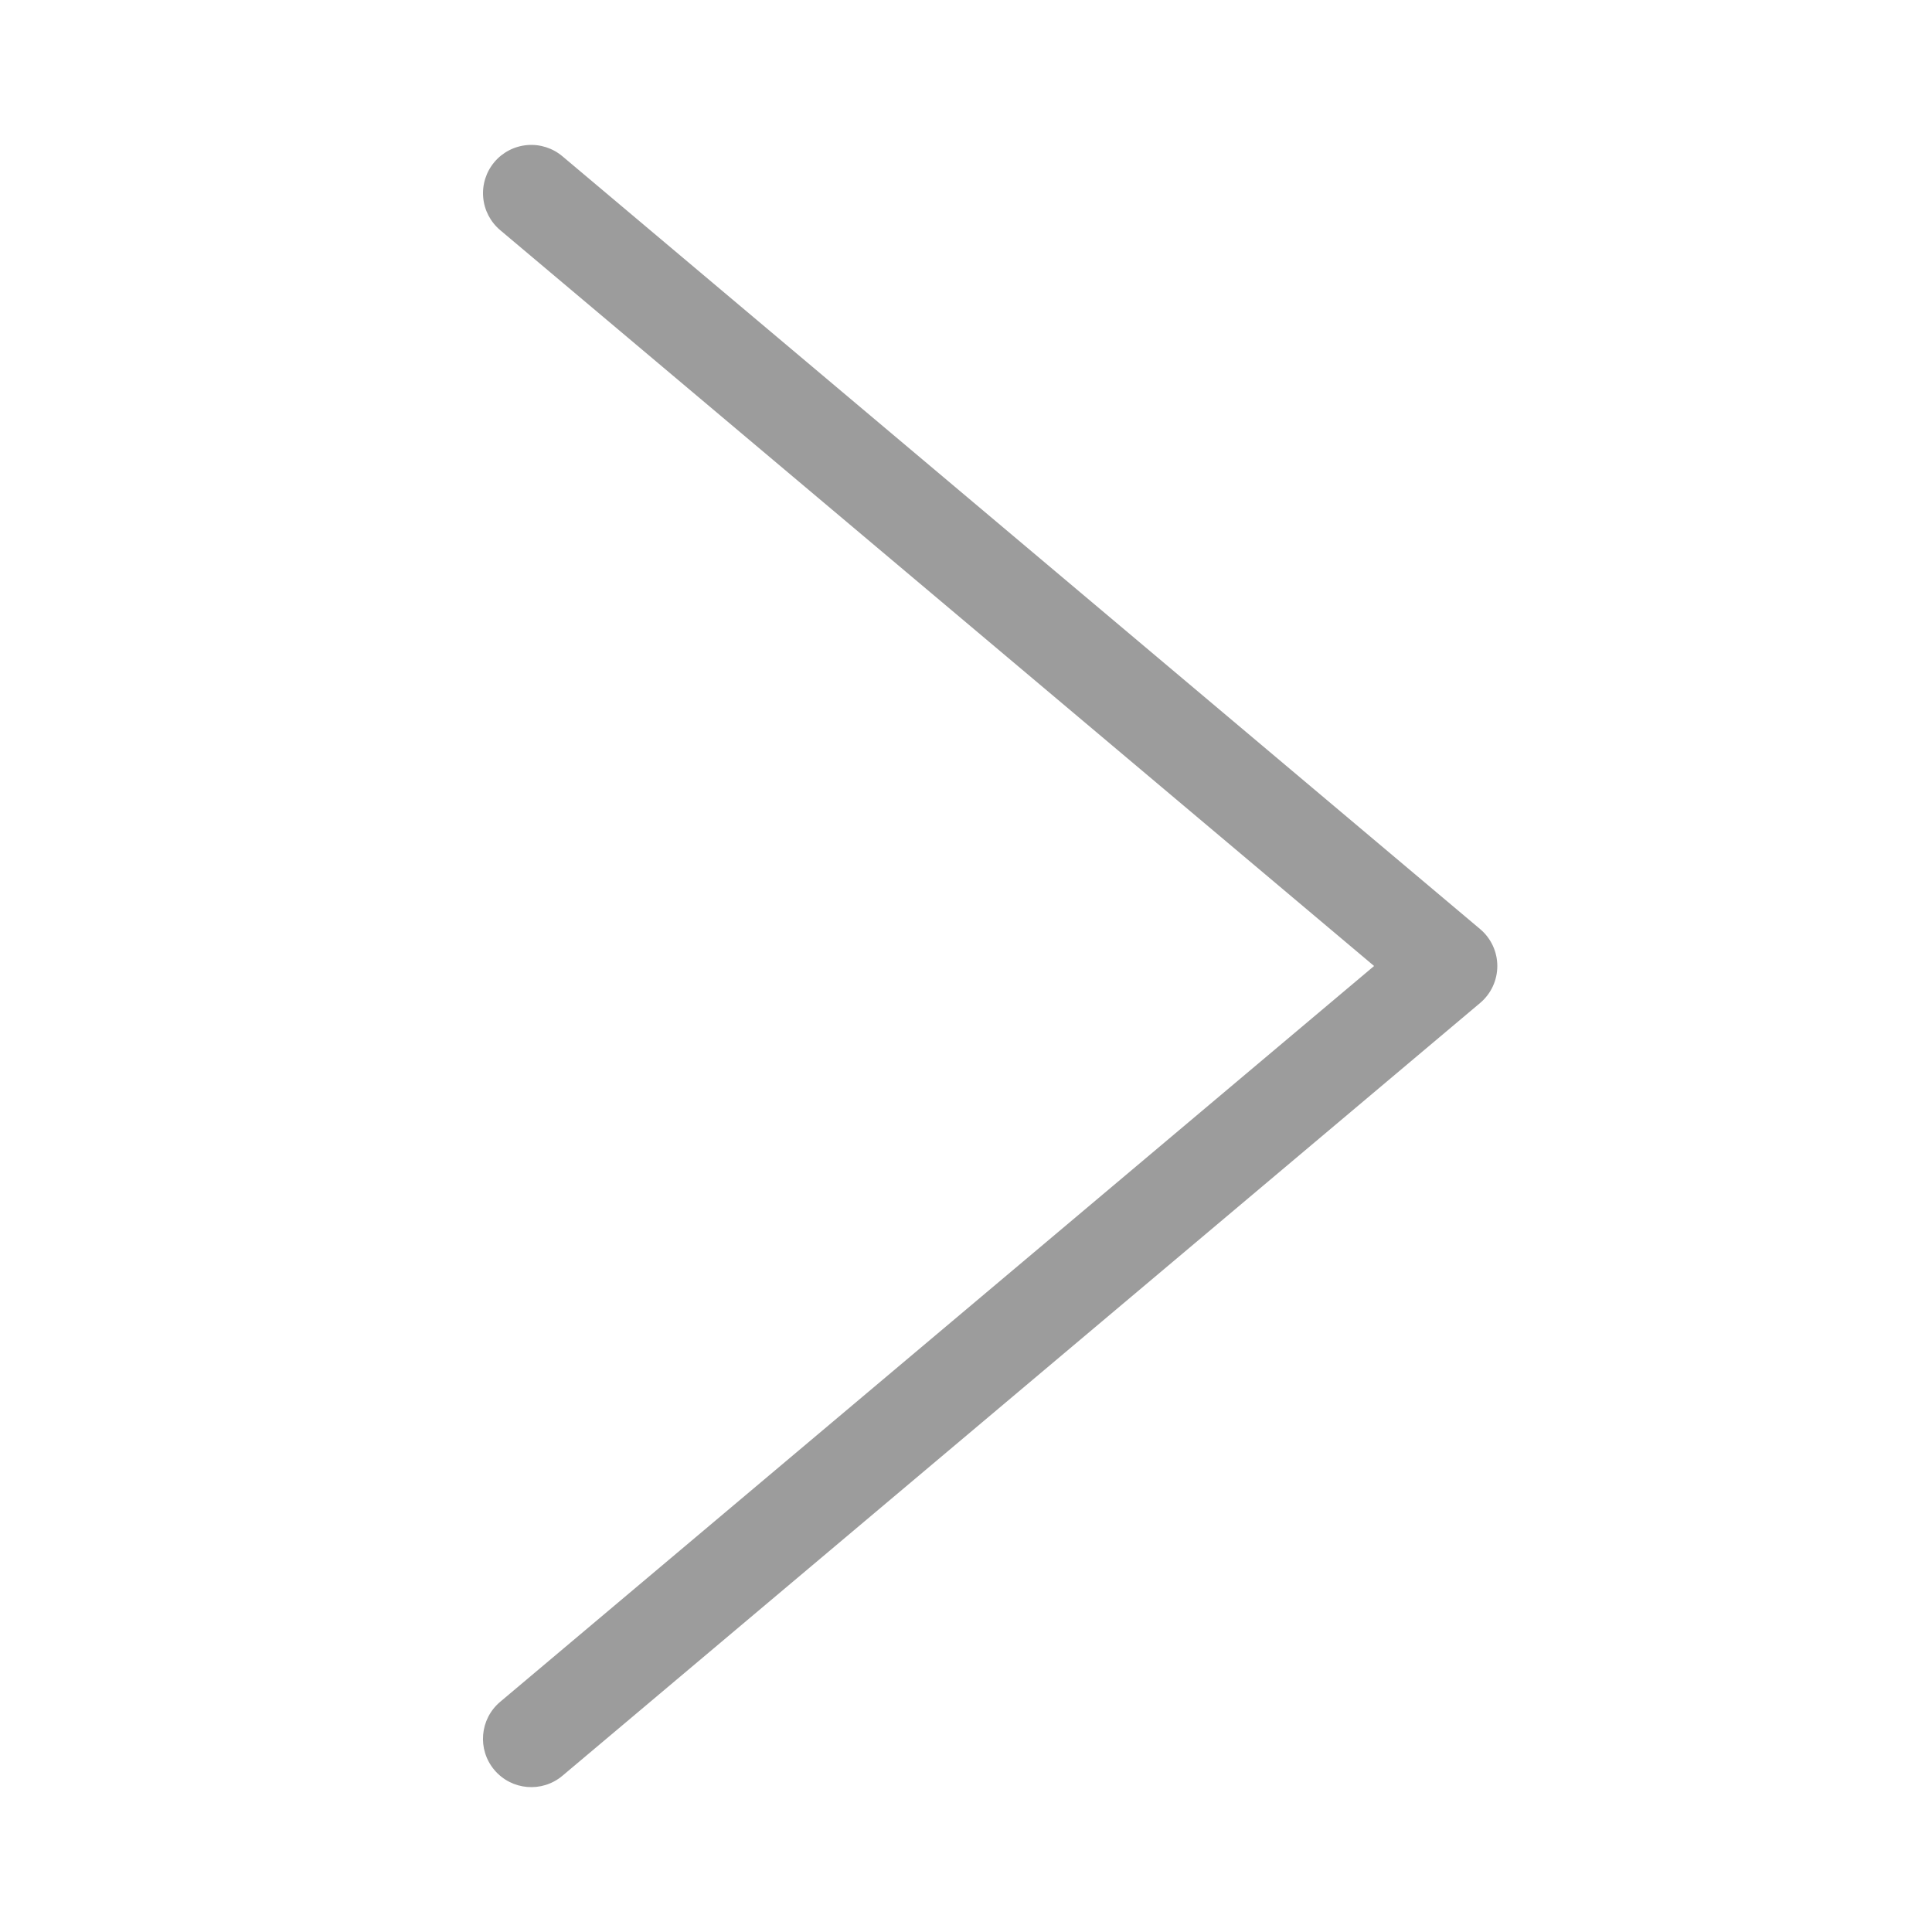
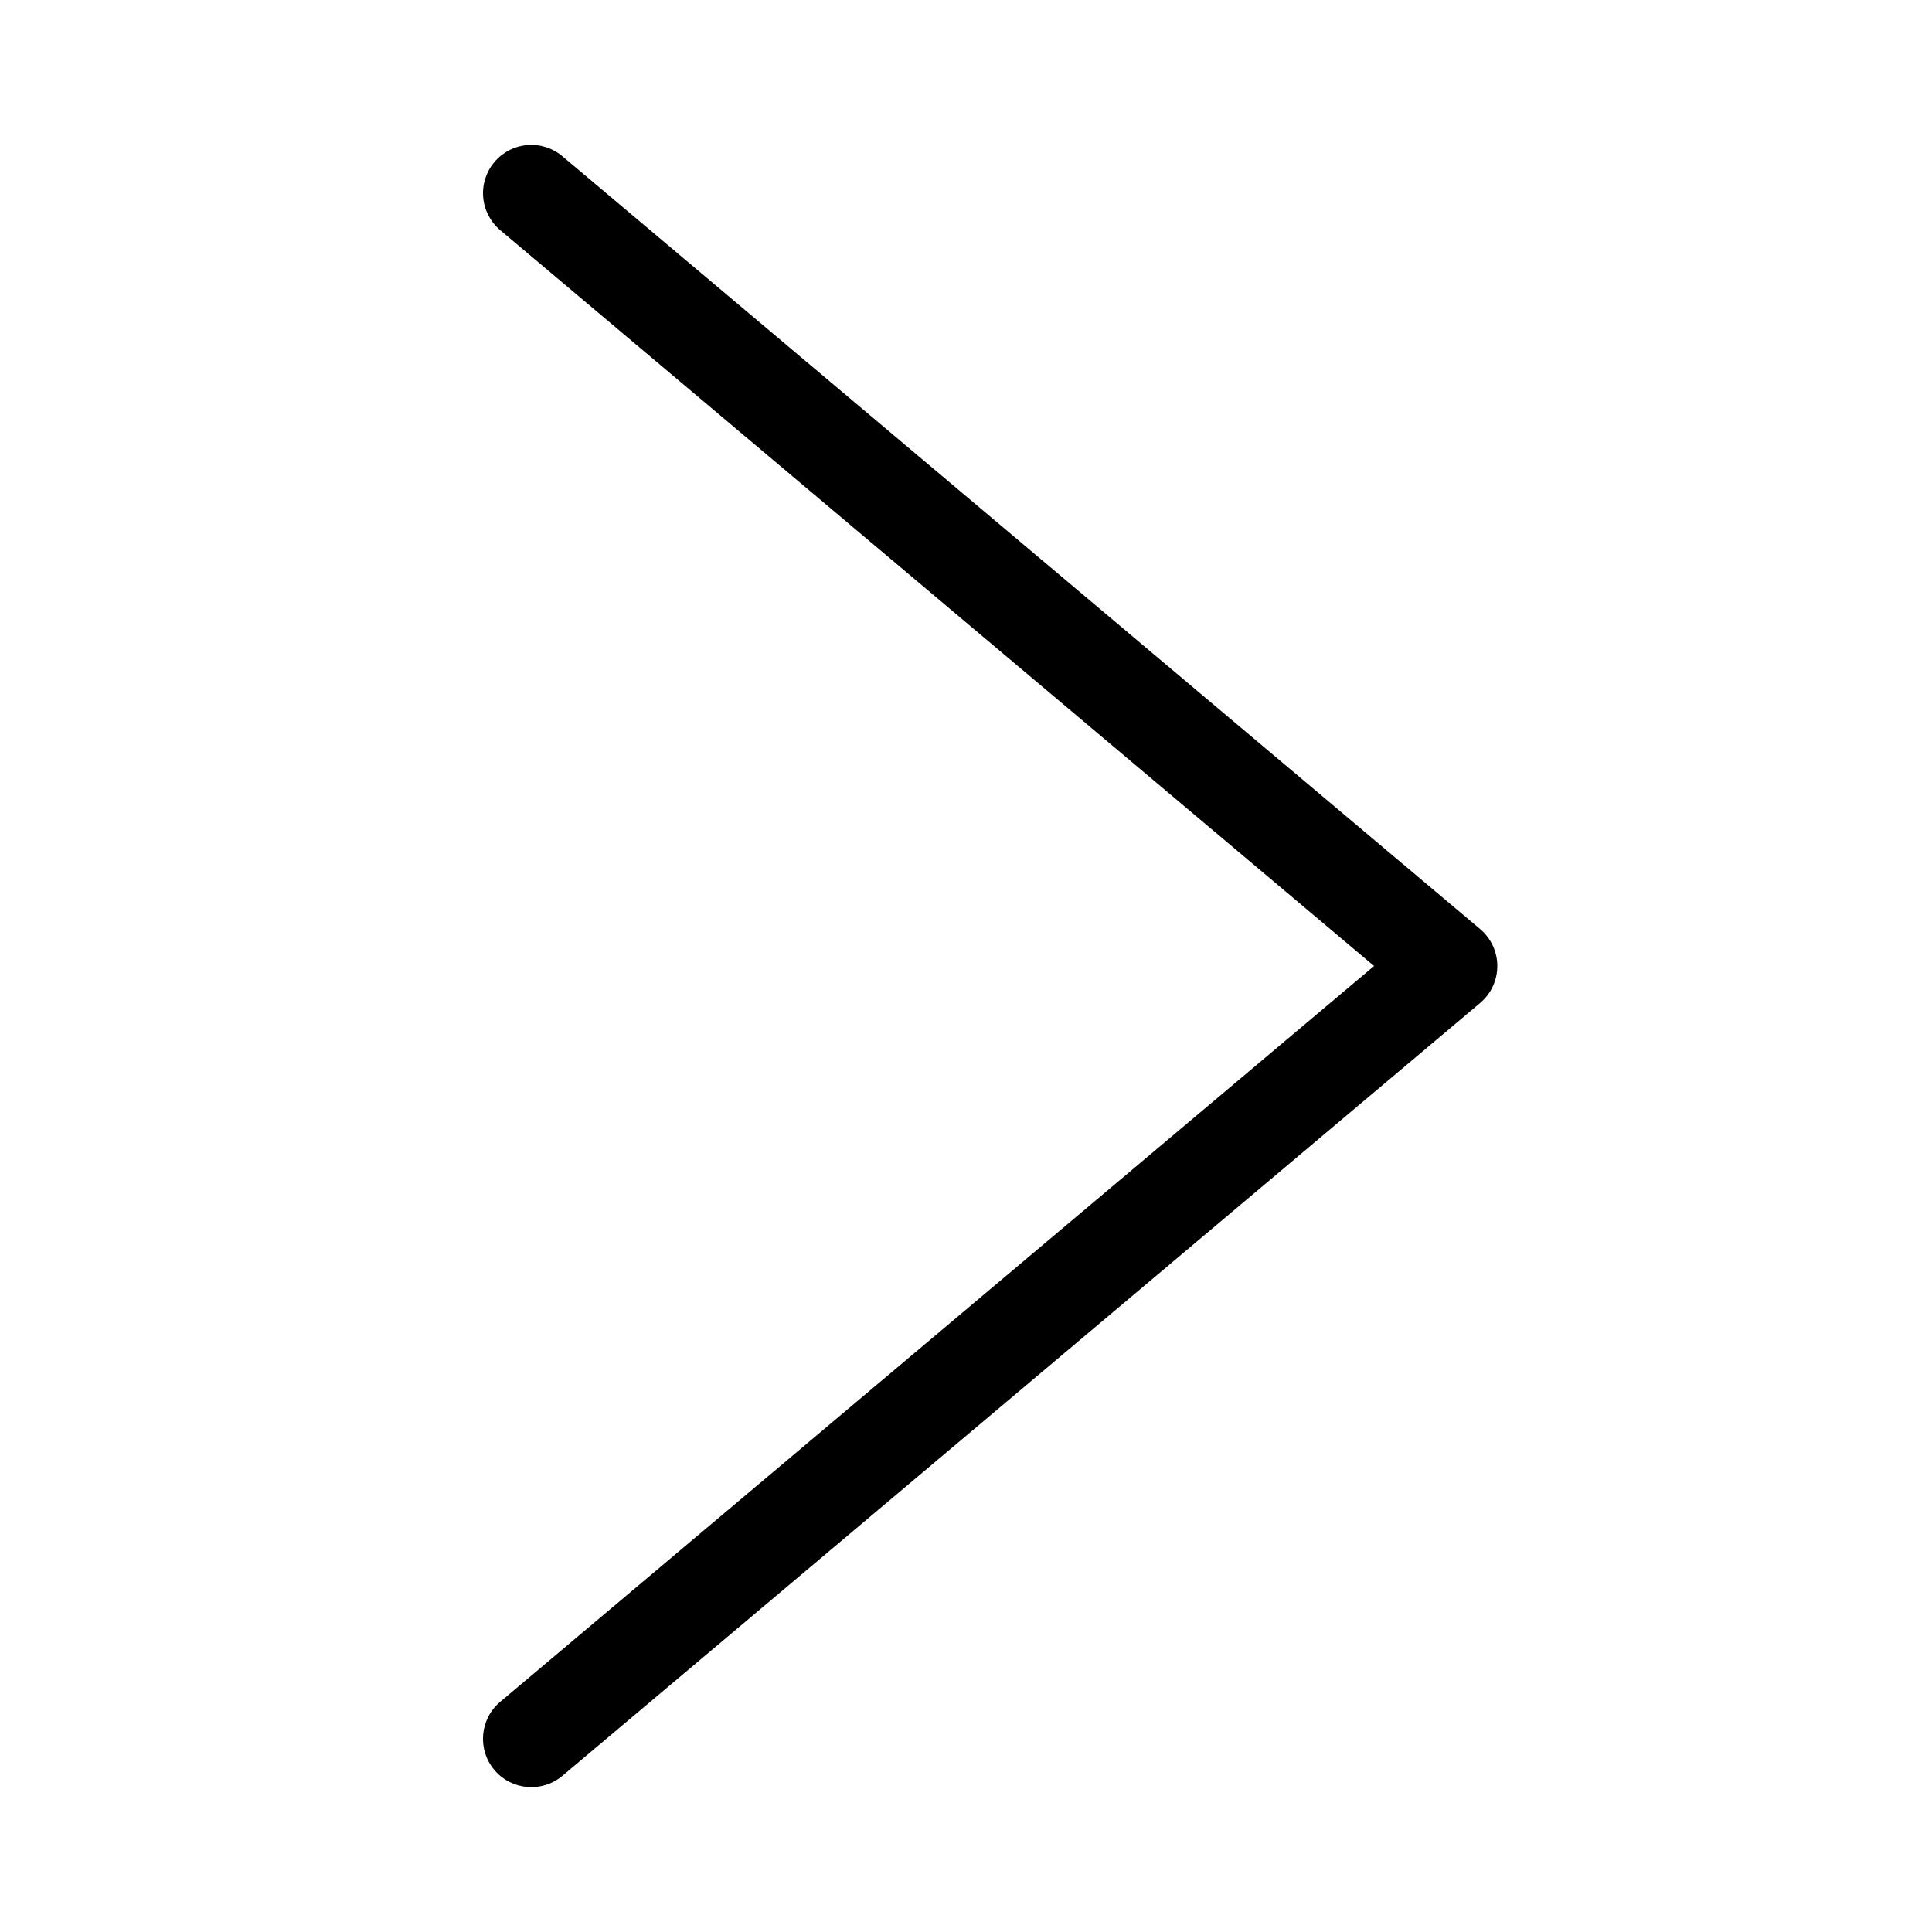
<svg xmlns="http://www.w3.org/2000/svg" width="40" height="40" fill="none">
-   <path fill="#9C9C9C" fill-rule="evenodd" d="M10.235 3.356a1 1 0 0 1 1.41-.12l19 16a1 1 0 0 1 0 1.529l-19 16a1 1 0 1 1-1.29-1.53L28.449 20 10.356 4.765a1 1 0 0 1-.12-1.41Z" clip-rule="evenodd" />
+   <path fill="currentColor" fill-rule="evenodd" d="M10.235 3.356a1 1 0 0 1 1.41-.12l19 16a1 1 0 0 1 0 1.529l-19 16a1 1 0 1 1-1.29-1.53L28.449 20 10.356 4.765a1 1 0 0 1-.12-1.41Z" clip-rule="evenodd" />
</svg>
